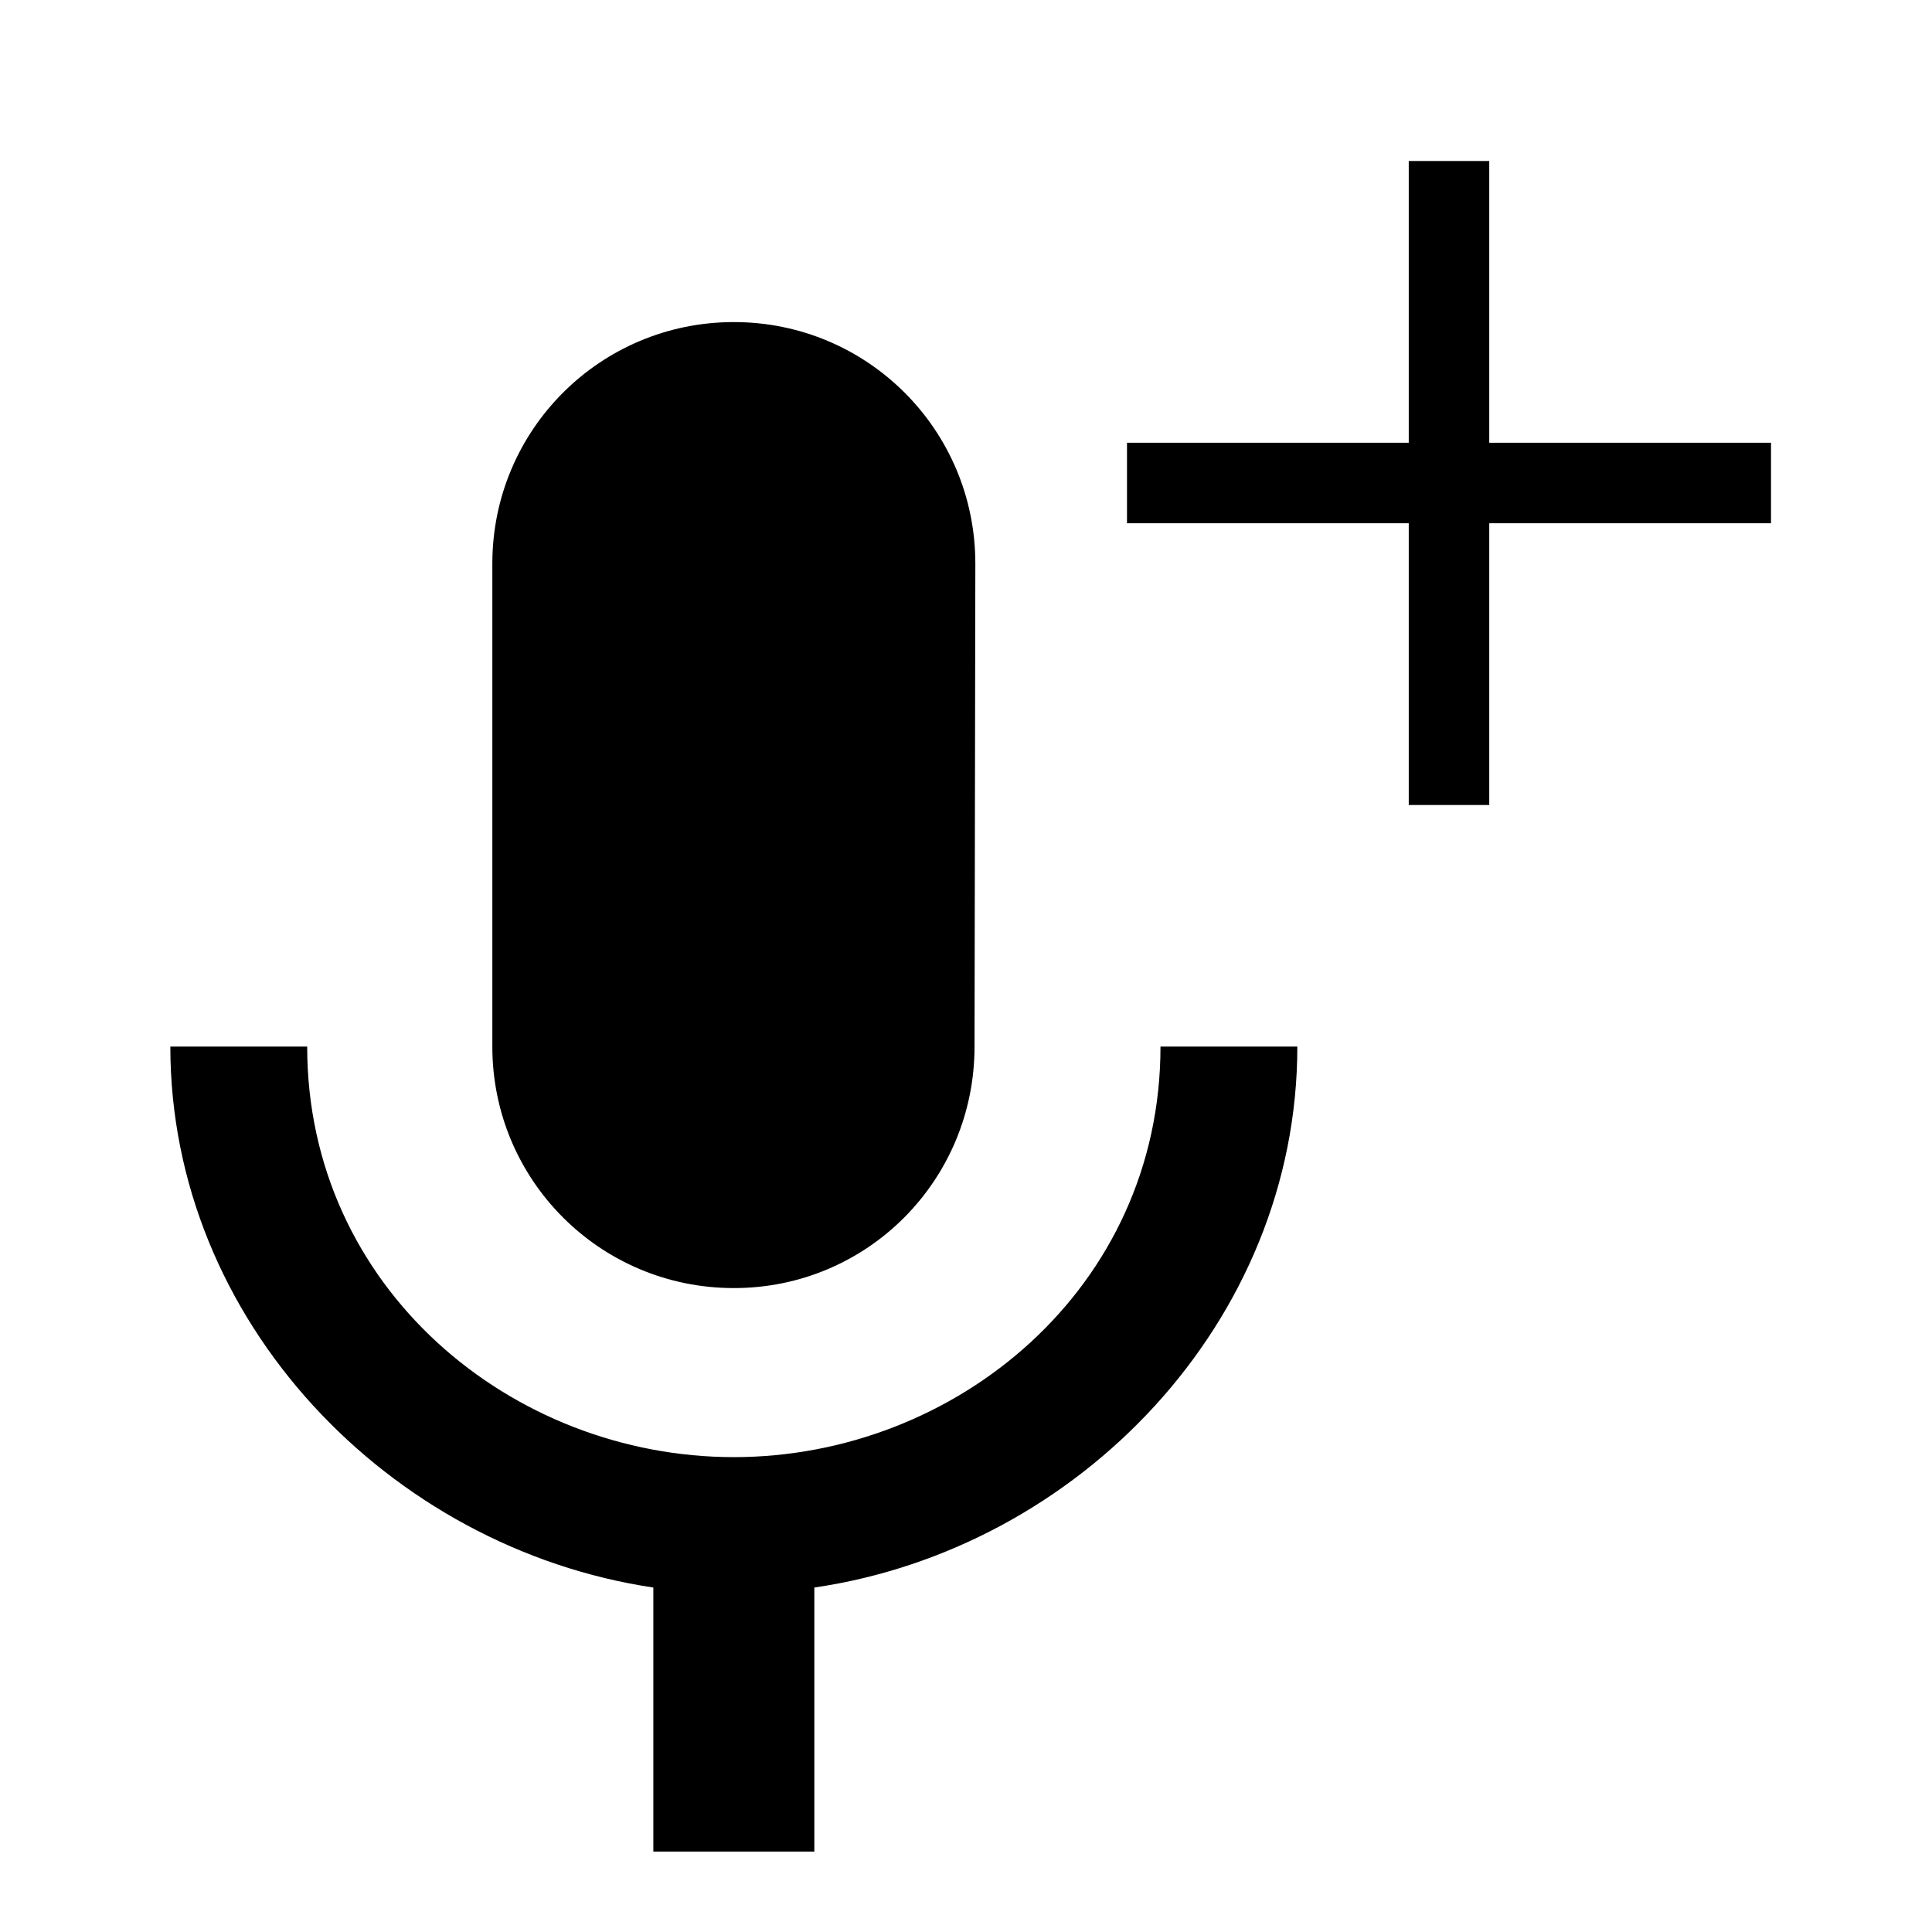
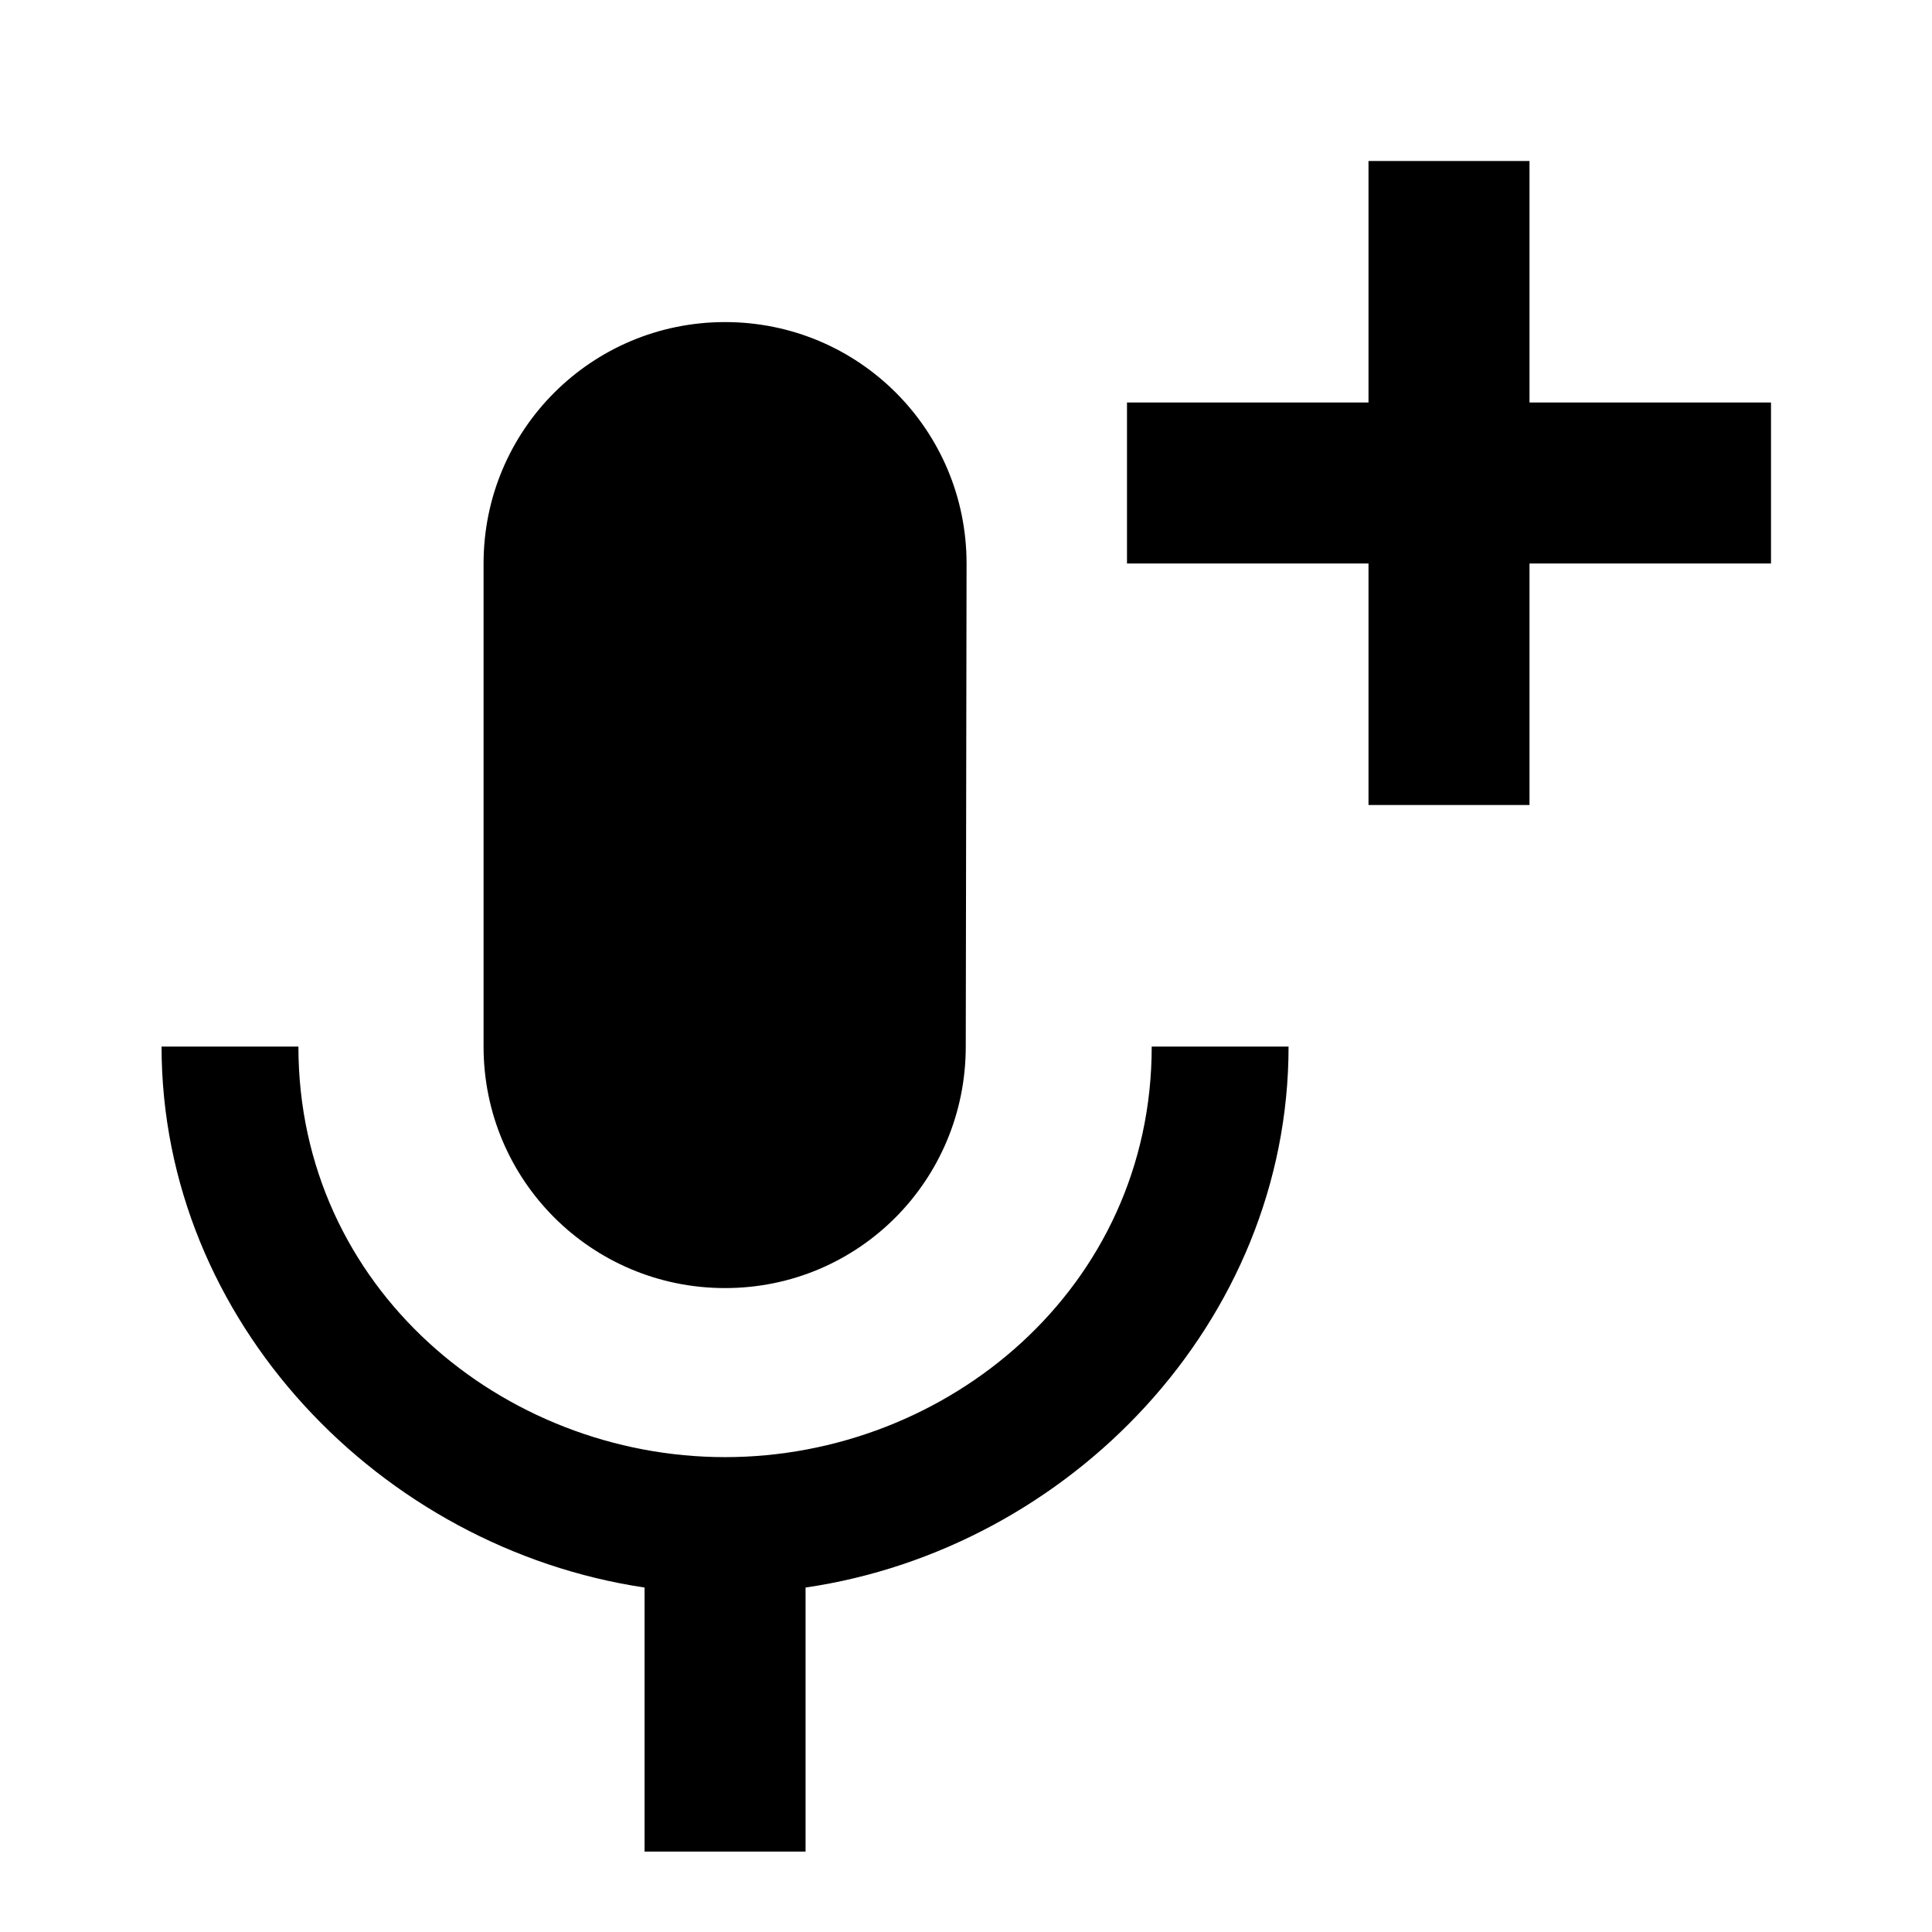
<svg xmlns="http://www.w3.org/2000/svg" width="24" height="24" viewBox="0 0 24 24" version="1.1" id="svg6">
  <defs id="defs10" />
-   <path d="m 9.116,16.001 c 1.66,0 2.99,-1.34 2.99,-3 l 0.01,-6 c 0,-1.66 -1.34,-3 -3,-3 -1.66,0 -3,1.34 -3,3 v 6 c 0,1.66 1.34,3 3,3 z m 5.3,-3 c 0,3 -2.54,5.1 -5.3,5.1 -2.76,0 -5.3,-2.1 -5.3,-5.1 h -1.7 c 0,3.41 2.72,6.23 6,6.72 v 3.28 h 2 v -3.28 c 3.28,-0.48 6,-3.3 6,-6.72 z" id="path2" />
+   <path d="m 9.007,16.001 c 1.66,0 2.99,-1.34 2.99,-3 l 0.01,-6 c 0,-1.66 -1.34,-3 -3,-3 -1.66,0 -3,1.34 -3,3 v 6 c 0,1.66 1.34,3 3,3 z m 5.3,-3 c 0,3 -2.54,5.1 -5.3,5.1 -2.76,0 -5.3,-2.1 -5.3,-5.1 h -1.7 c 0,3.41 2.72,6.23 6,6.72 v 3.28 h 2 v -3.28 c 3.28,-0.48 6,-3.3 6,-6.72 z" id="path2" />
  <path d="M0 0h24v24H0z" fill="none" id="path4" />
-   <path style="fill:none;stroke:#000000;stroke-width:1px;stroke-linecap:butt;stroke-linejoin:miter;stroke-opacity:1" d="m 14,6 h 8" id="path6169" />
-   <path style="fill:none;stroke:#000000;stroke-width:1px;stroke-linecap:butt;stroke-linejoin:miter;stroke-opacity:1" d="M 18,10 V 2" id="path6171" />
+   <path style="fill:none;stroke:#000000;stroke-width:2;stroke-linecap:butt;stroke-linejoin:miter;stroke-opacity:1;stroke-miterlimit:4;stroke-dasharray:none" d="m 14,6 h 8" id="path6169" />
+   <path style="fill:none;stroke:#000000;stroke-width:2;stroke-linecap:butt;stroke-linejoin:miter;stroke-opacity:1;stroke-miterlimit:4;stroke-dasharray:none" d="M 18,10 V 2" id="path6171" />
</svg>
